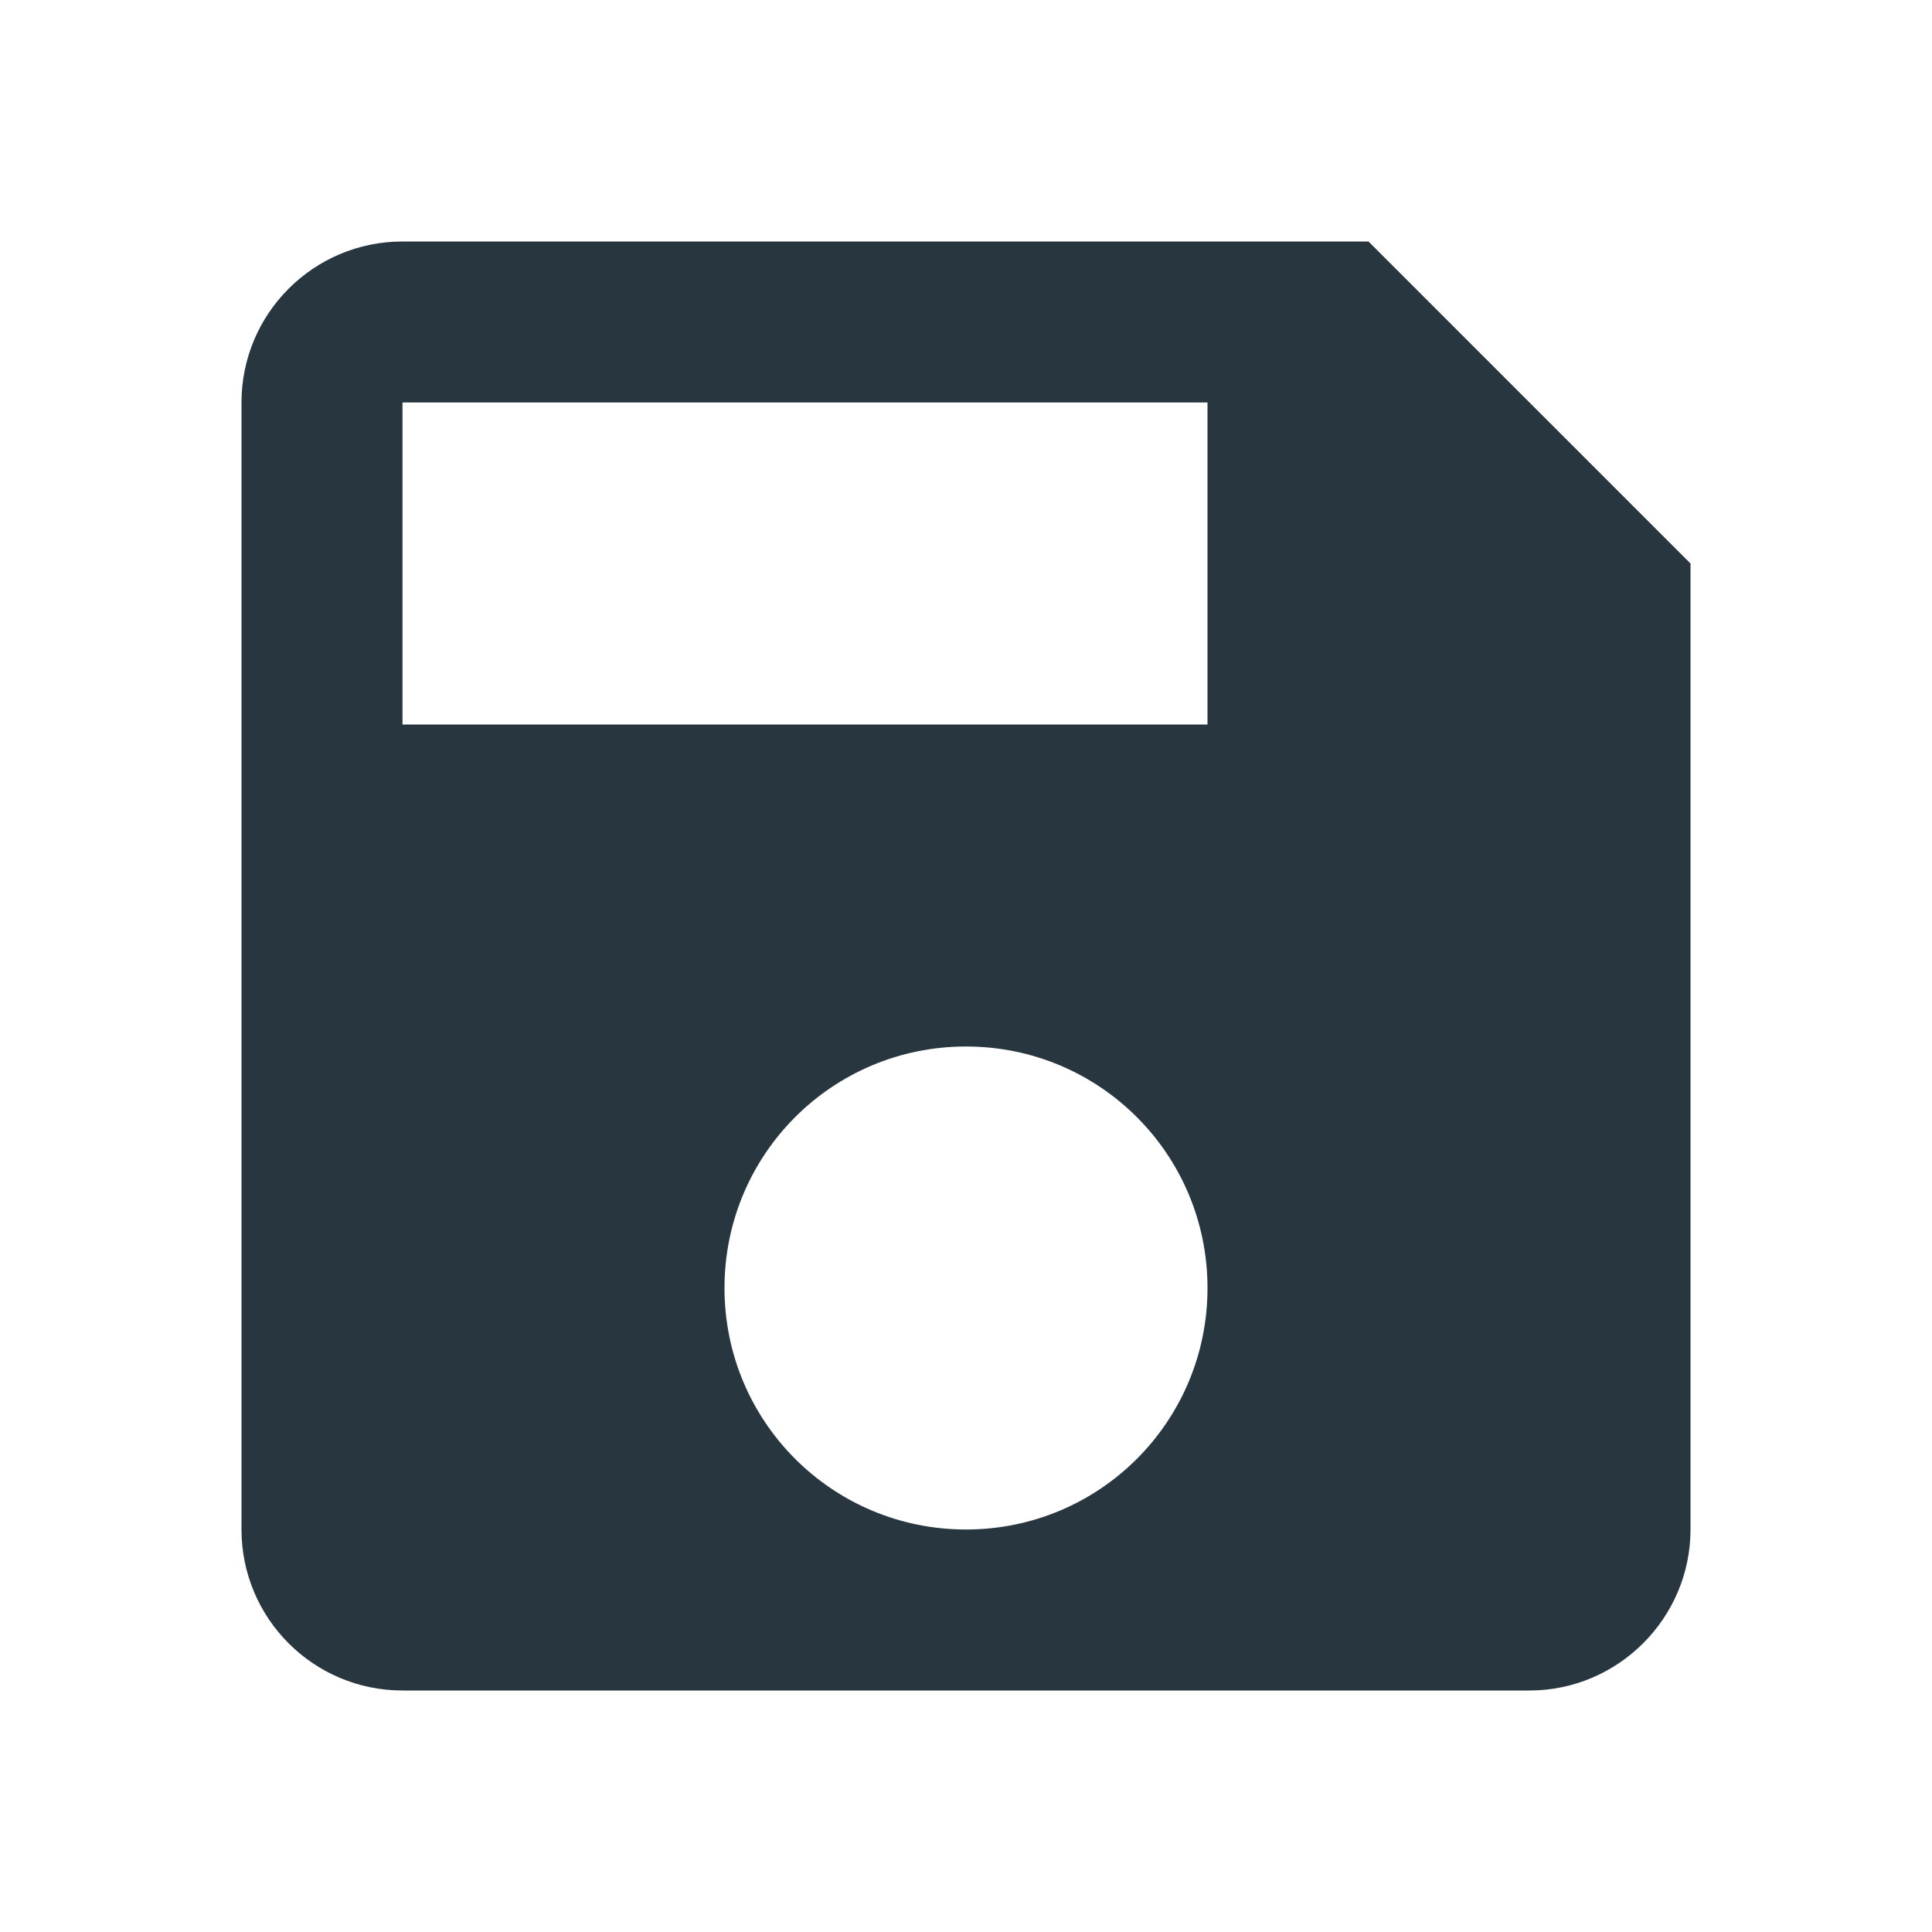
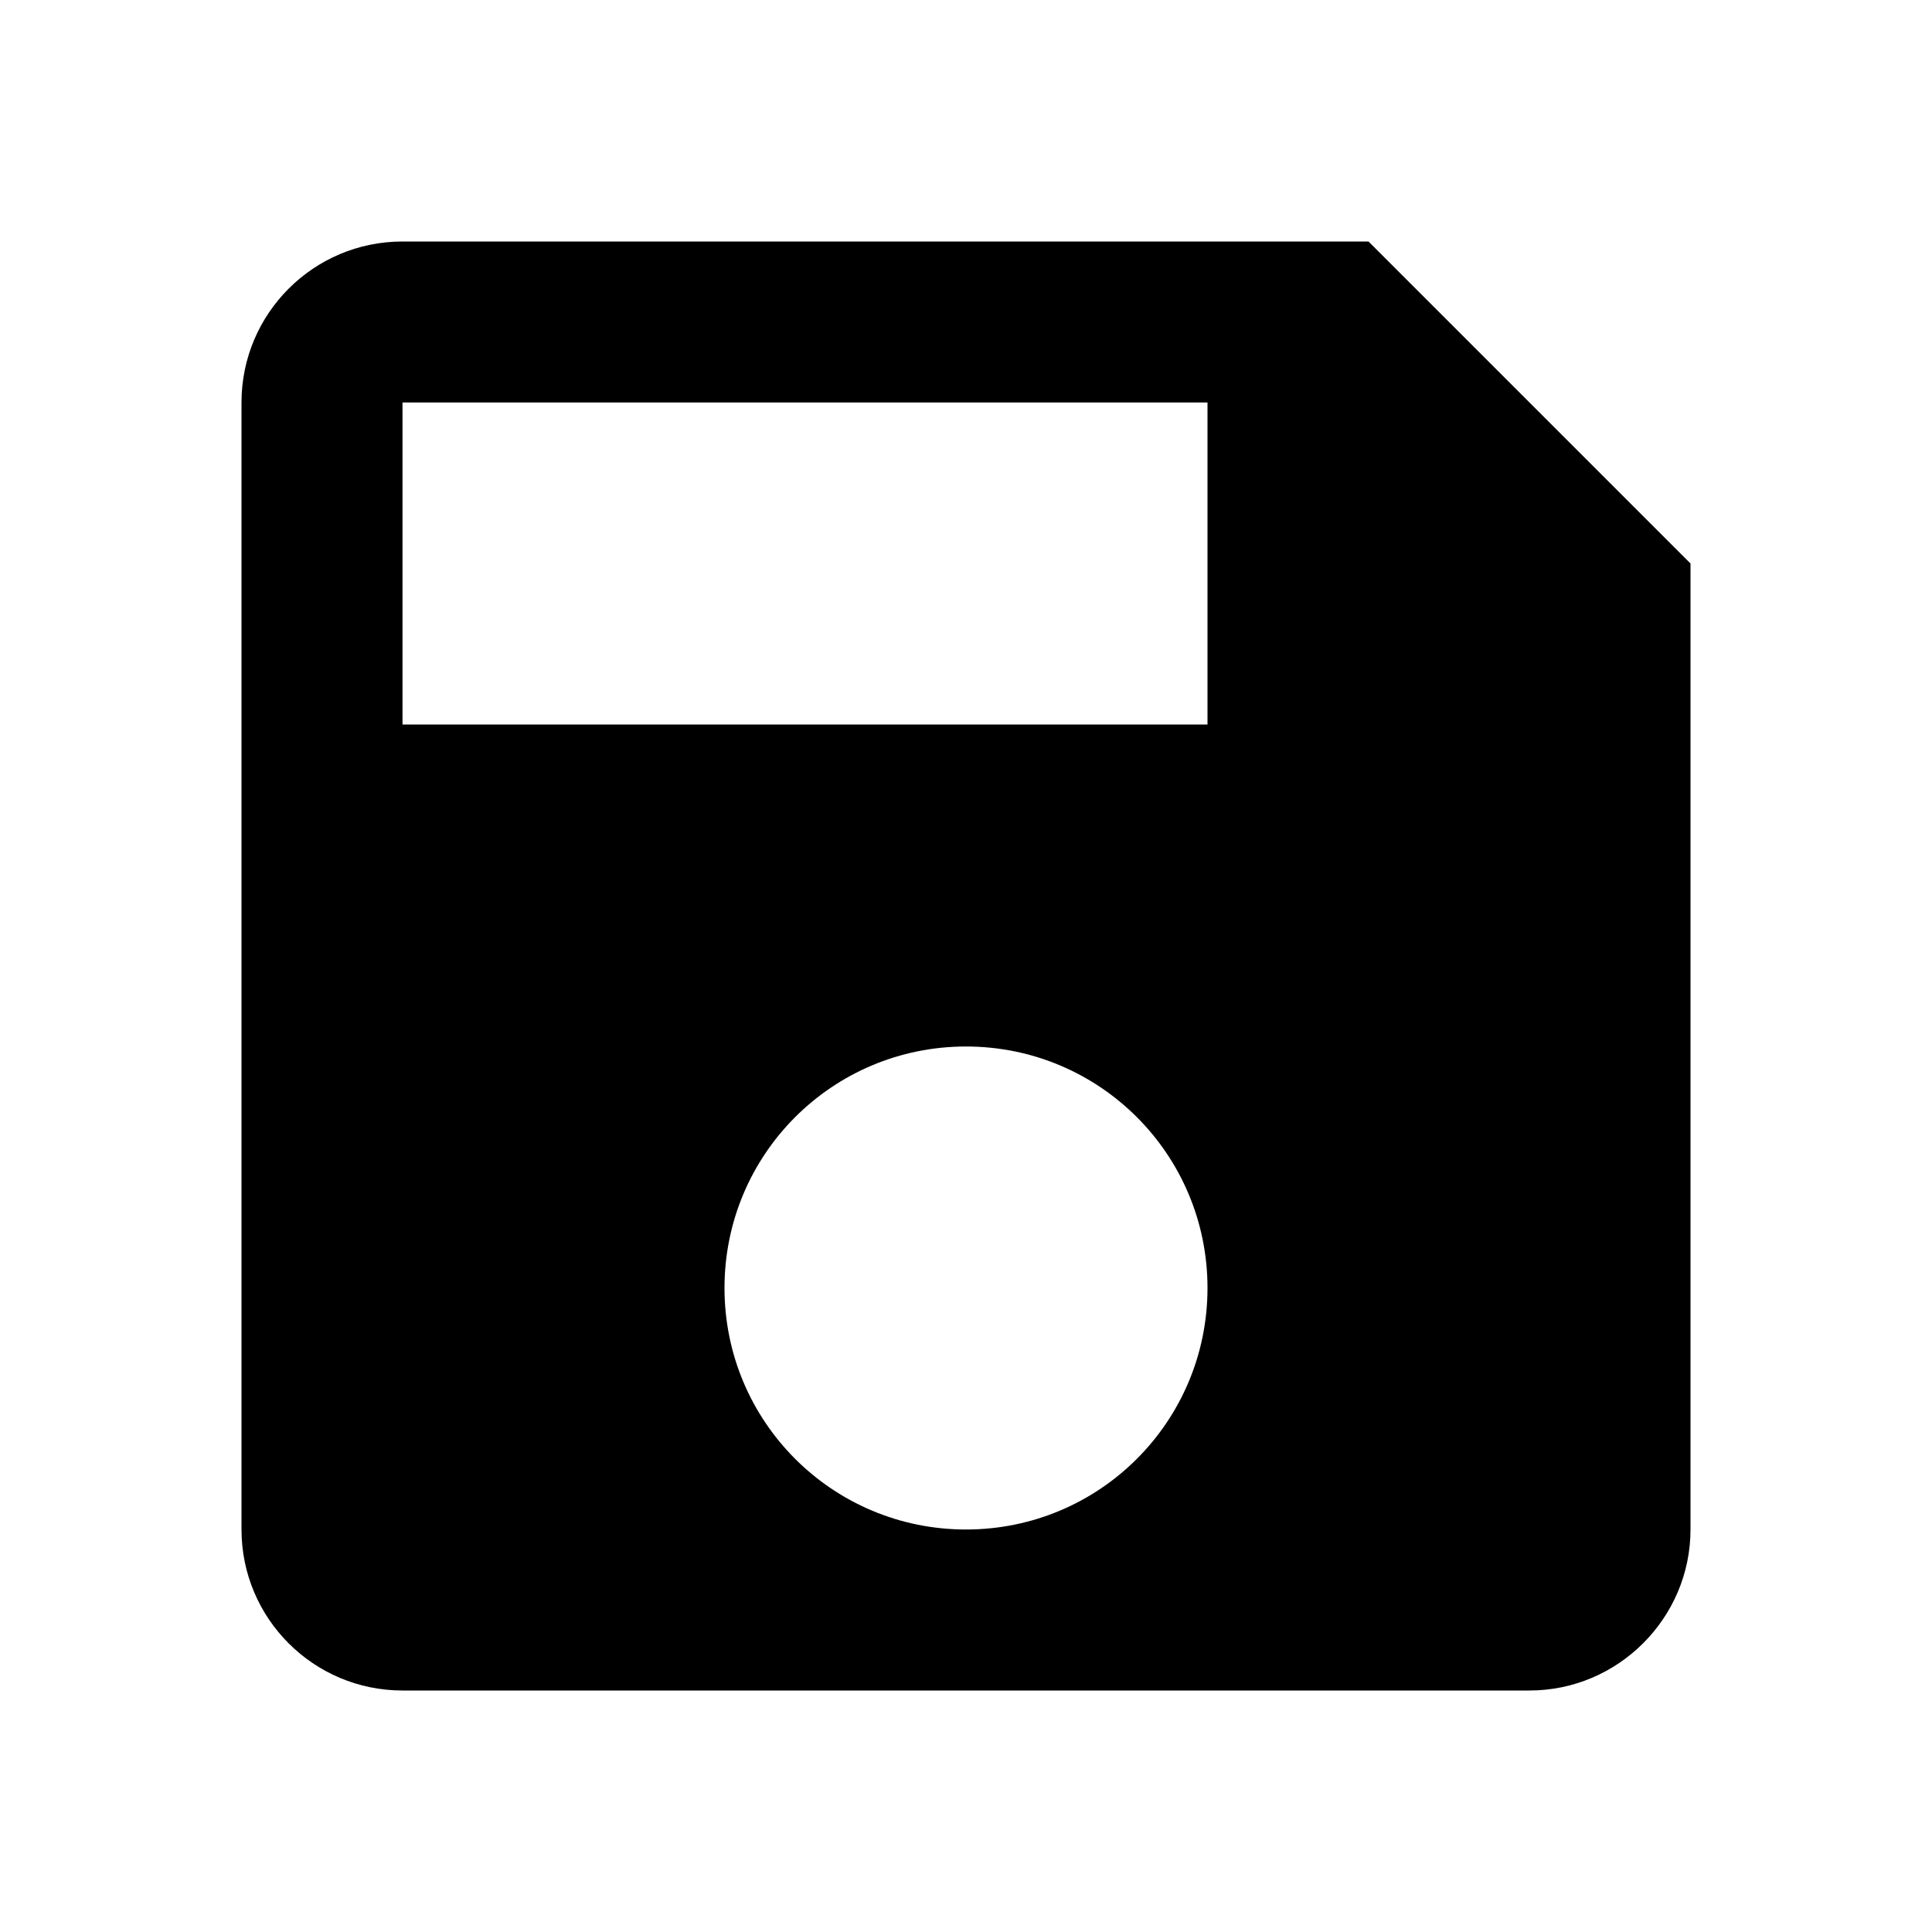
<svg xmlns="http://www.w3.org/2000/svg" version="1.2" overflow="visible" preserveAspectRatio="none" viewBox="0 0 24 24" width="21" height="21">
-   <path d="M17 3H5a2 2 0 00-2 2v14a2 2 0 002 2h14c1.1 0 2-.9 2-2V7l-4-4zm-5 16c-1.66 0-3-1.34-3-3s1.34-3 3-3 3 1.34 3 3-1.34 3-3 3zm3-10H5V5h10v4z" vector-effect="non-scaling-stroke" fill="#283640" />
+   <path d="M17 3H5a2 2 0 00-2 2v14a2 2 0 002 2h14c1.1 0 2-.9 2-2V7l-4-4zm-5 16c-1.66 0-3-1.34-3-3s1.34-3 3-3 3 1.34 3 3-1.34 3-3 3zm3-10H5V5h10v4z" vector-effect="non-scaling-stroke" fill="currentColor" />
</svg>
